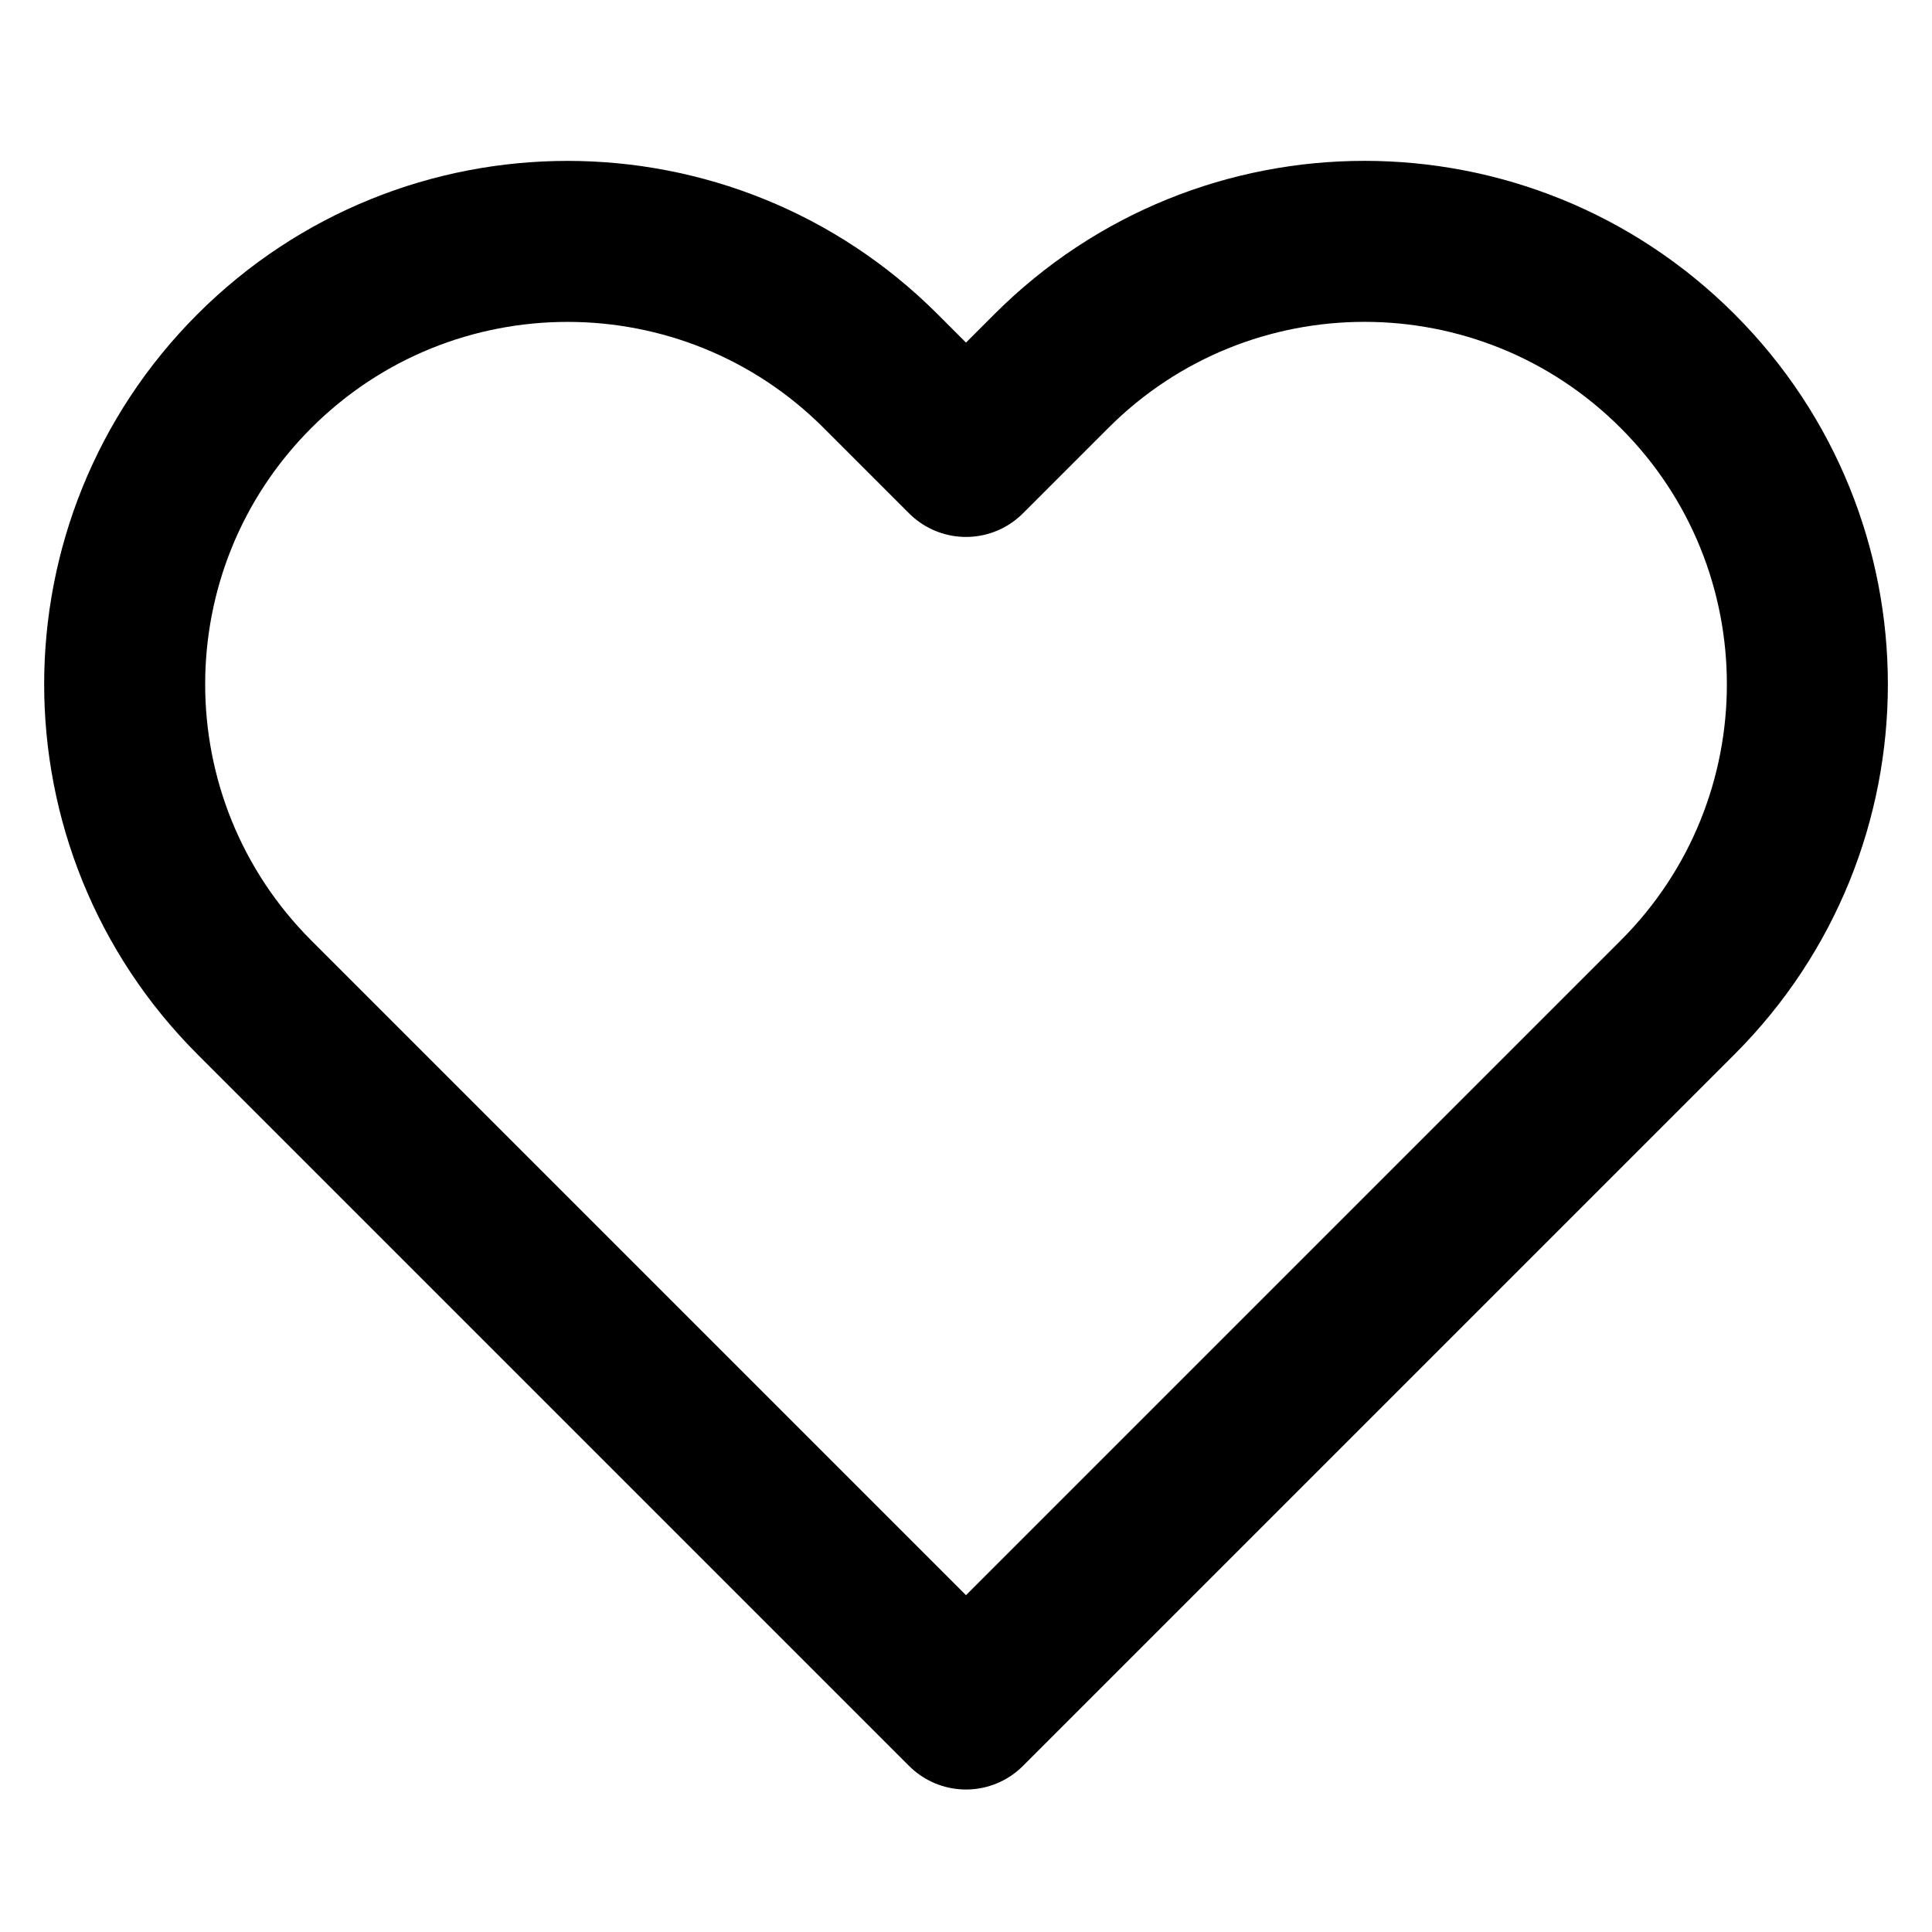
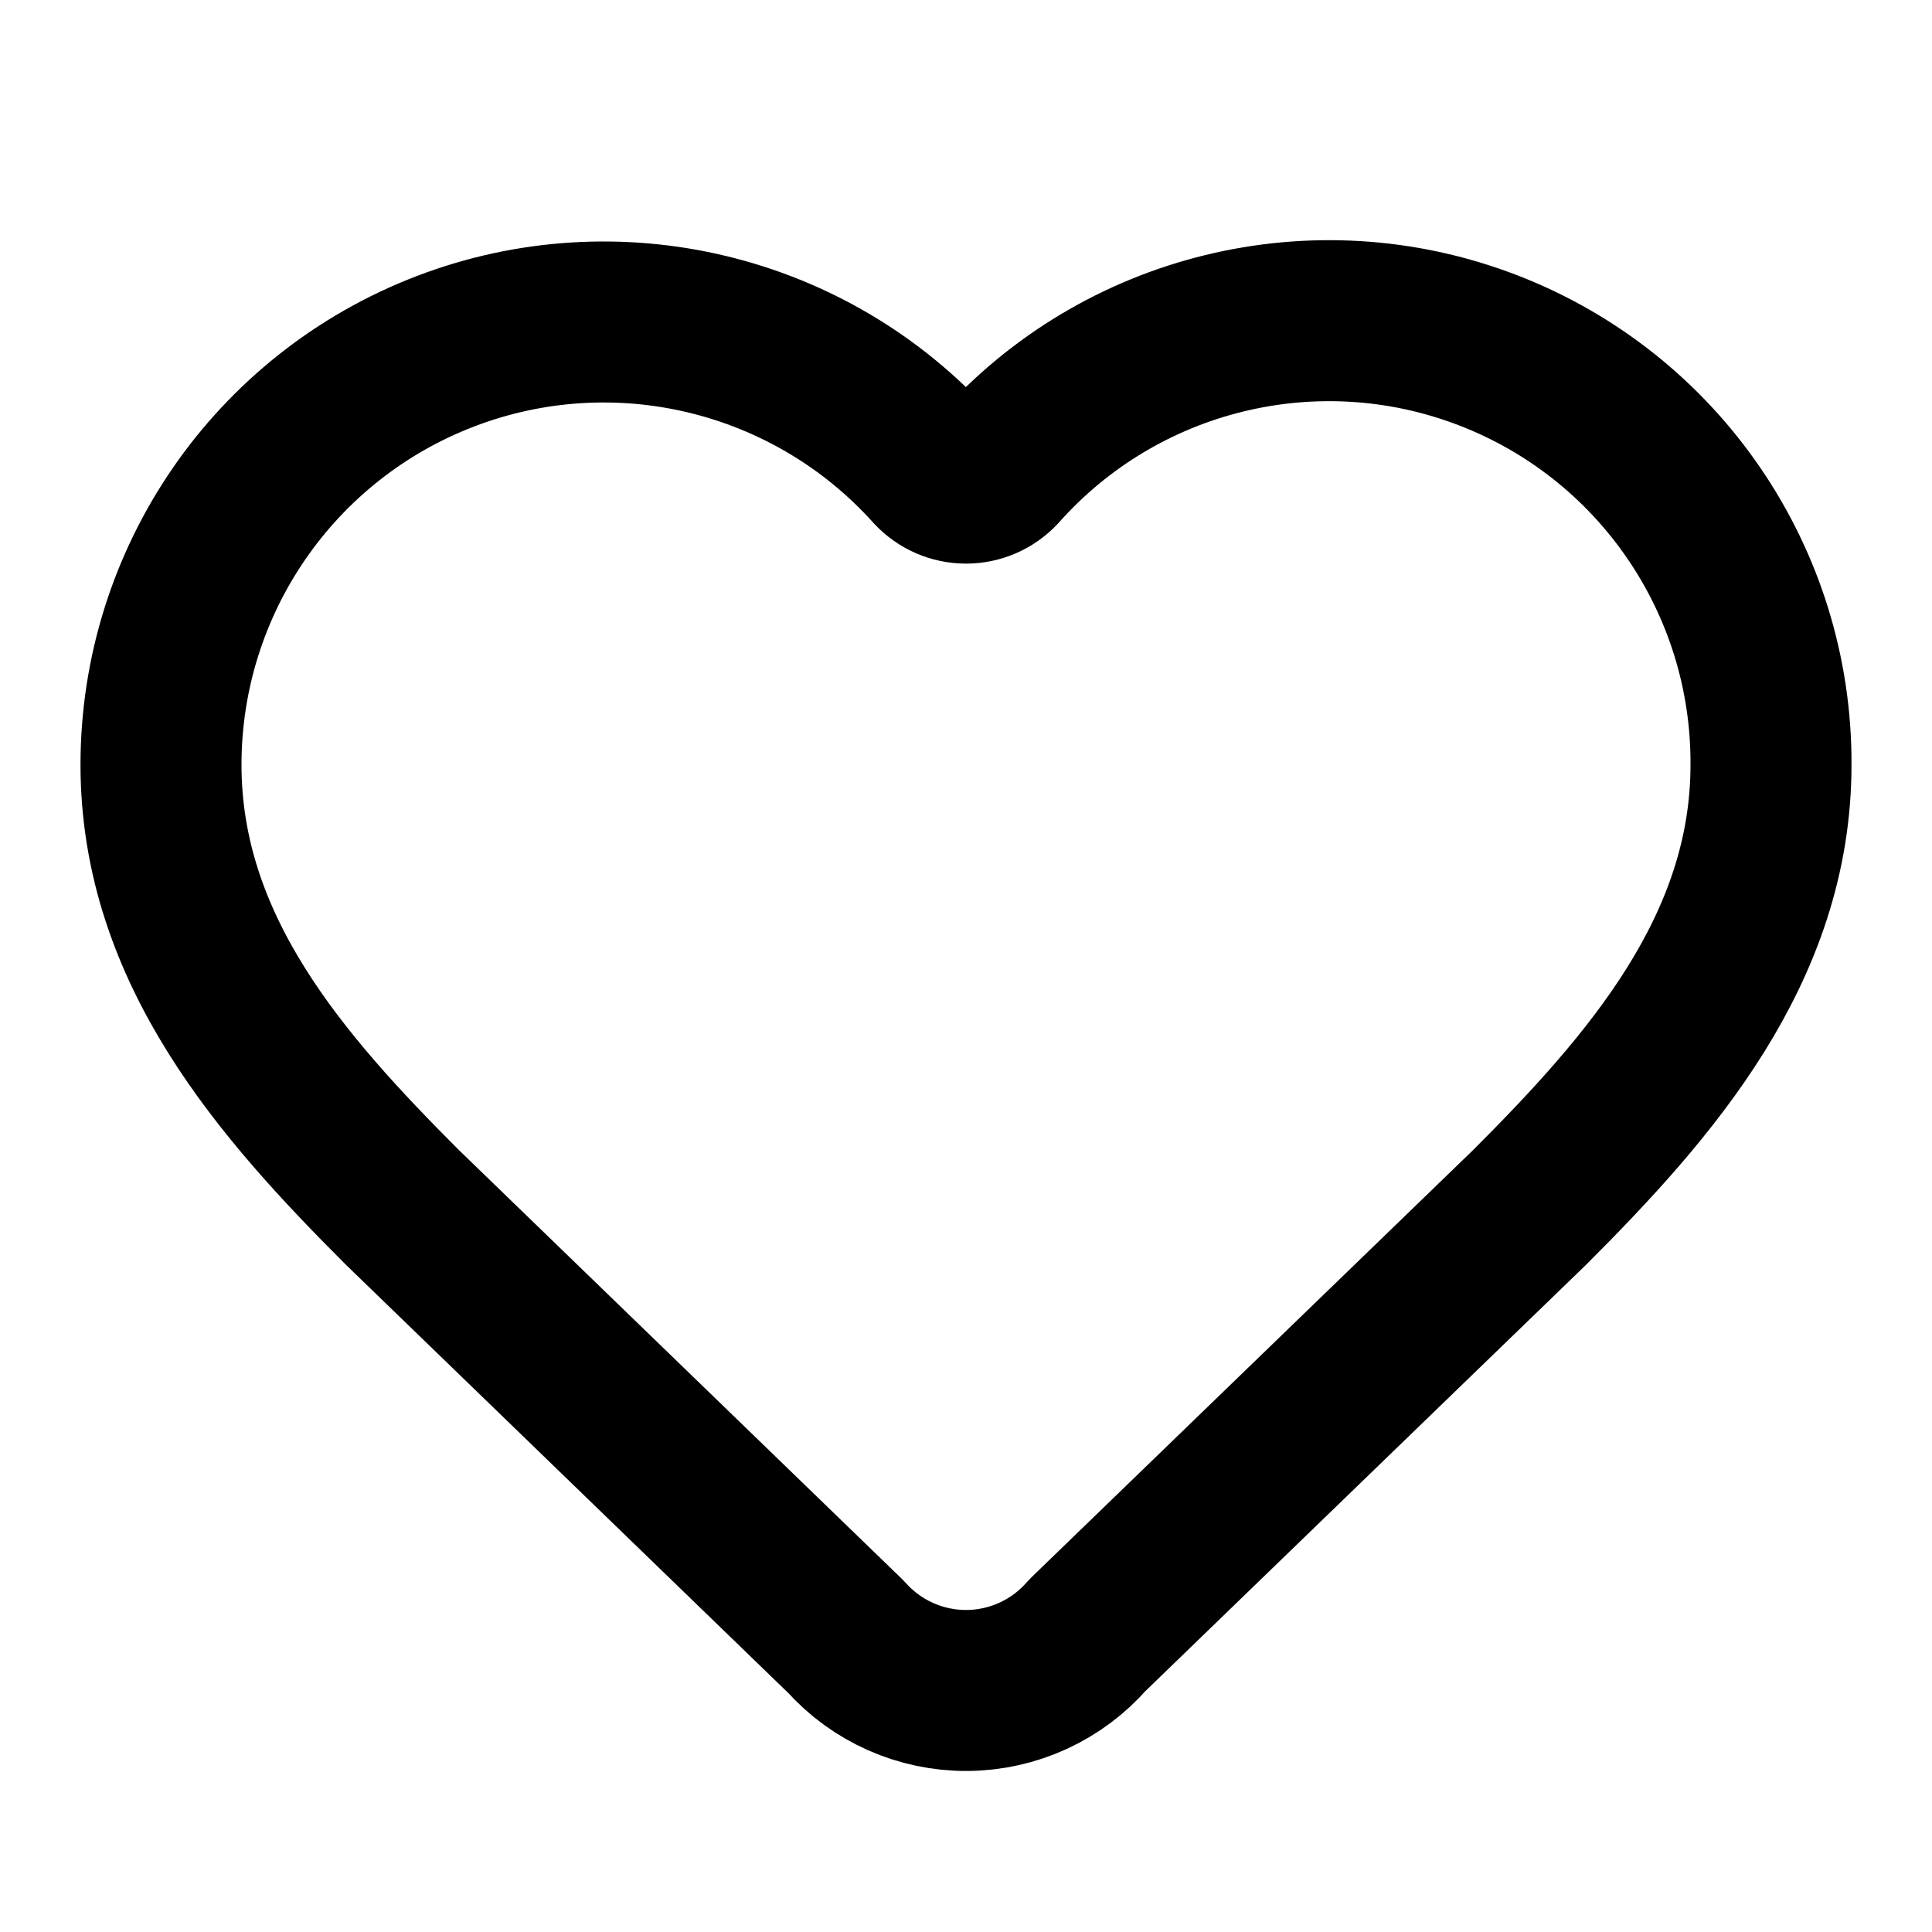
- <svg xmlns="http://www.w3.org/2000/svg" width="24" height="24" viewBox="0 0 24 24" fill="none" stroke="currentColor" stroke-width="2" stroke-linecap="round" stroke-linejoin="round">
-   <path d="M20.84 4.61a5.5 5.5 0 0 0-7.78 0L12 5.67l-1.06-1.06a5.5 5.5 0 0 0-7.78 7.78l1.06 1.06L12 21.23l7.78-7.78 1.06-1.06a5.5 5.5 0 0 0 0-7.78z" />
+ <svg xmlns="http://www.w3.org/2000/svg" width="24" height="24" viewBox="0 0 24 24" fill="none" stroke="currentColor" stroke-width="2" stroke-linecap="round" stroke-linejoin="round" class="lucide lucide-heart-icon lucide-heart">
+   <path d="M2 9.5a5.5 5.5 0 0 1 9.591-3.676.56.56 0 0 0 .818 0A5.49 5.49 0 0 1 22 9.5c0 2.29-1.5 4-3 5.5l-5.492 5.313a2 2 0 0 1-3 .019L5 15c-1.5-1.5-3-3.2-3-5.5" />
</svg>
